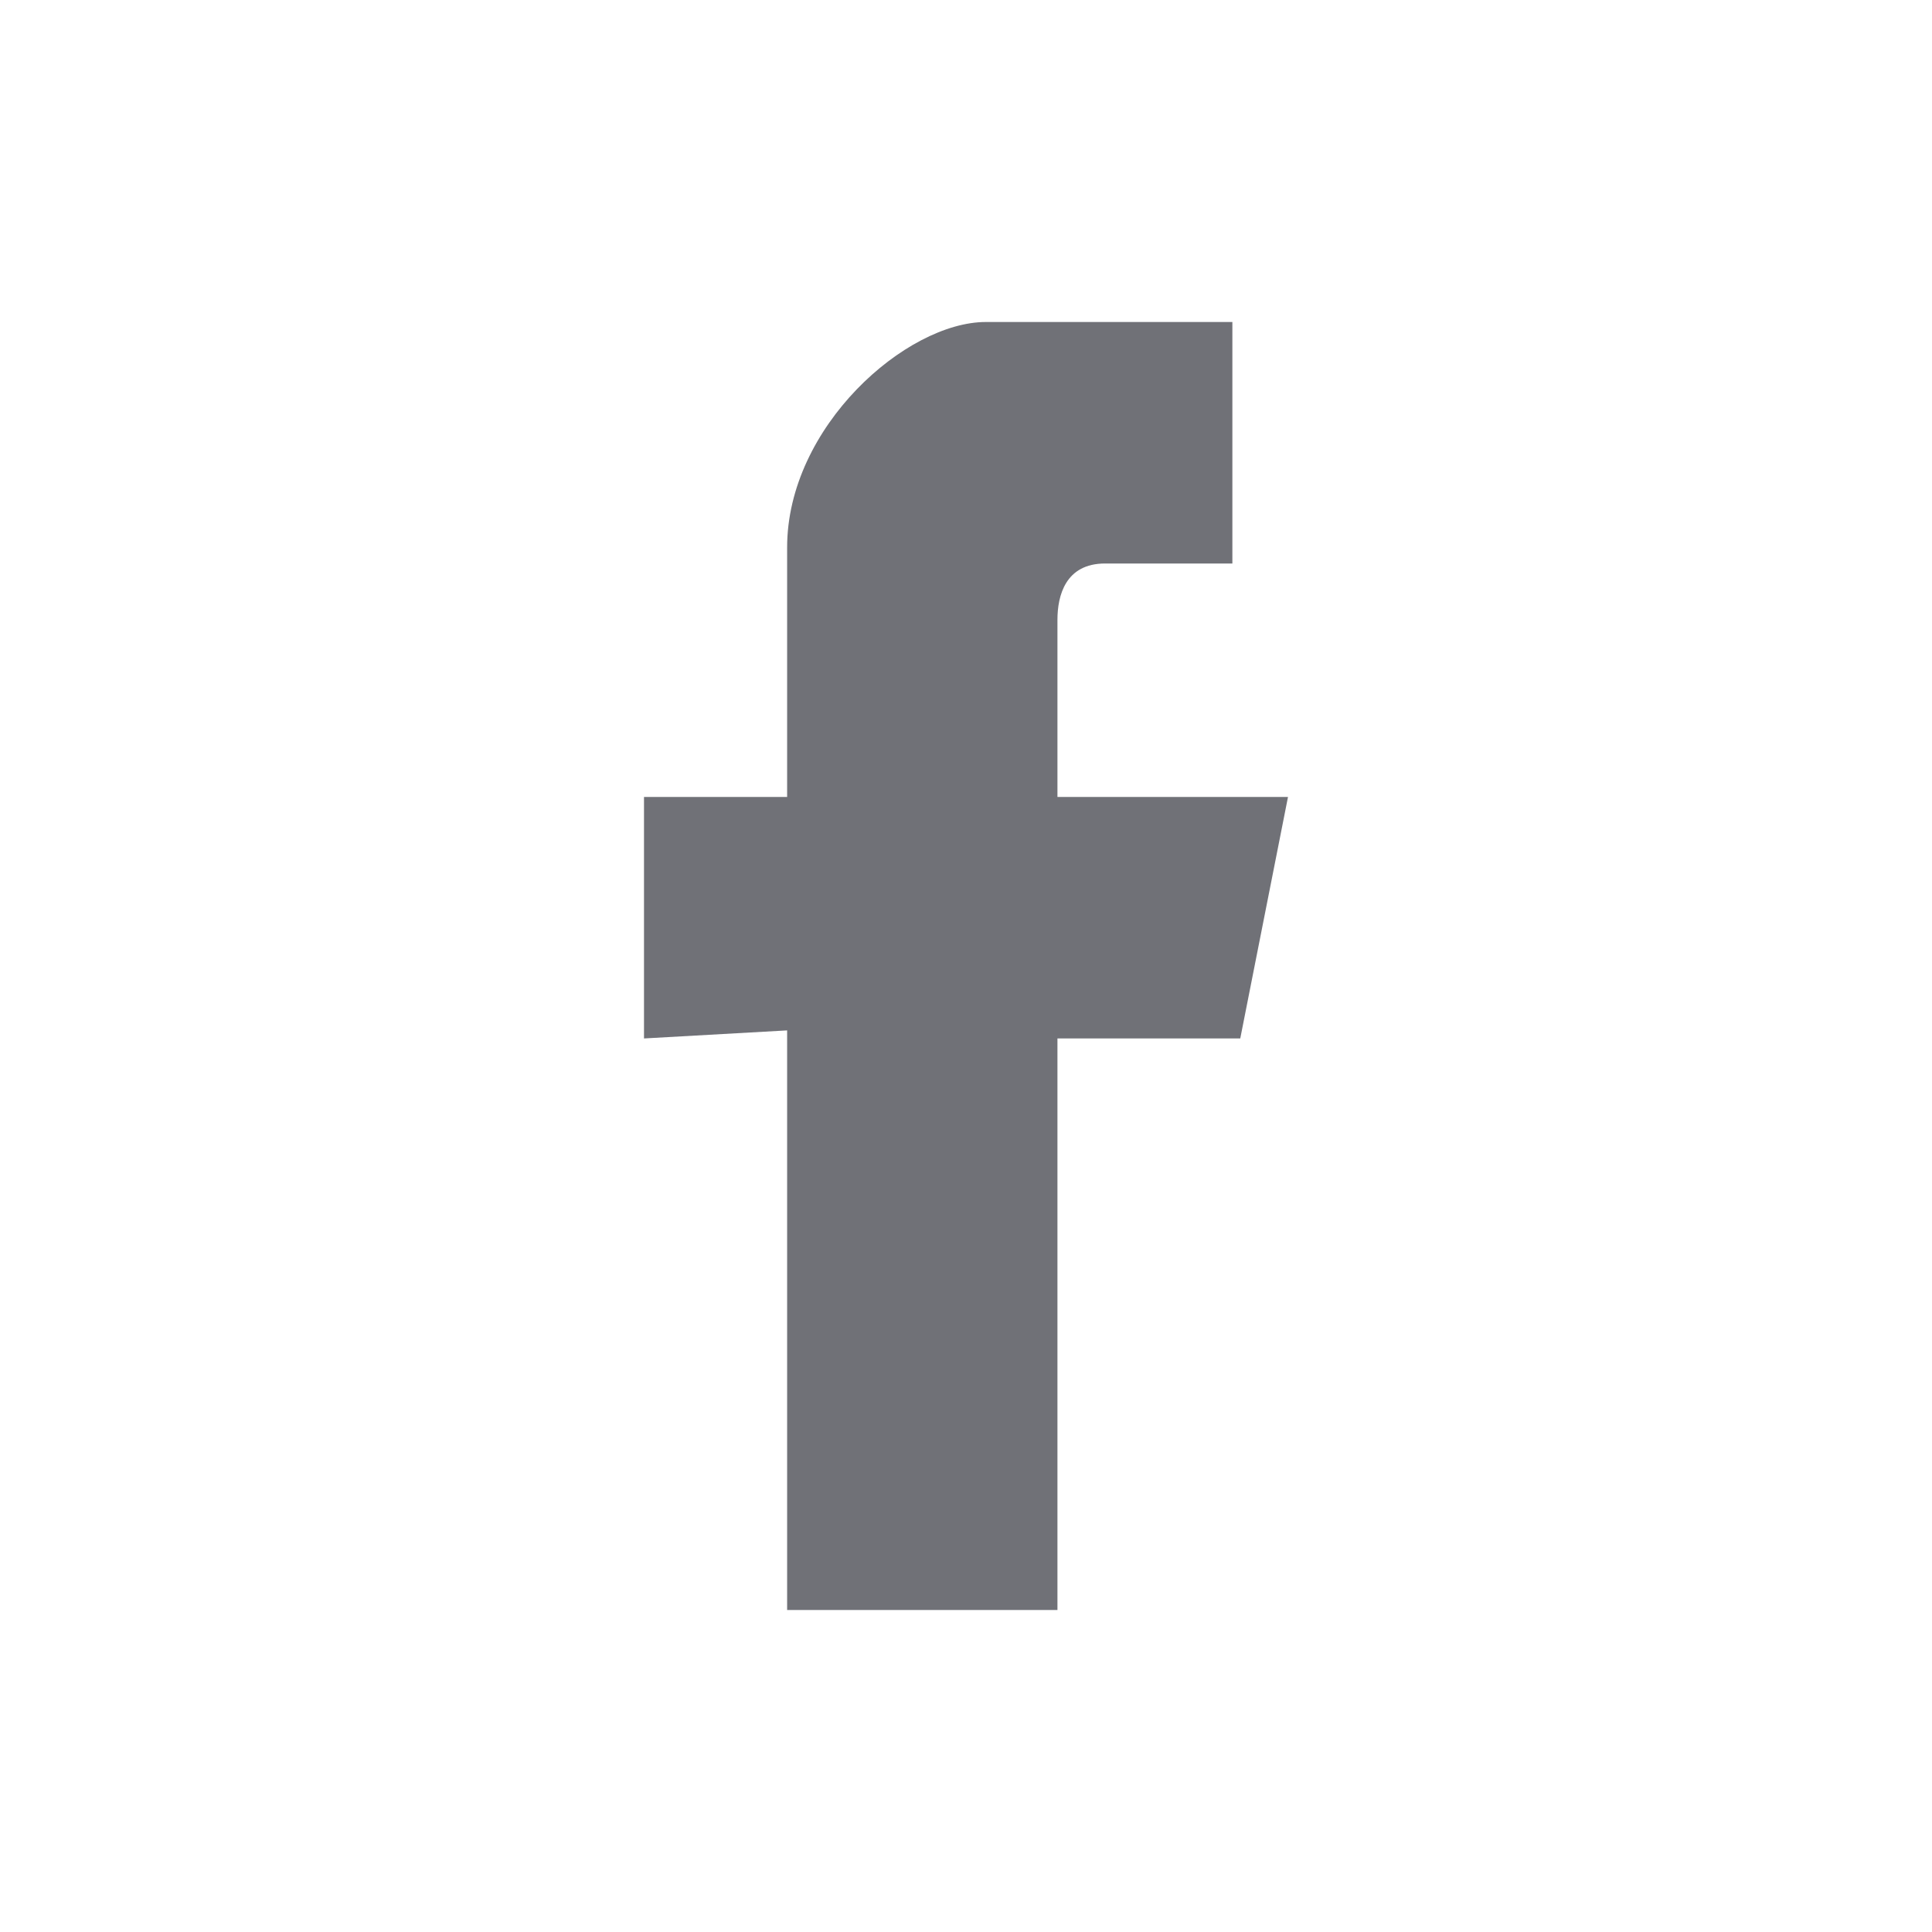
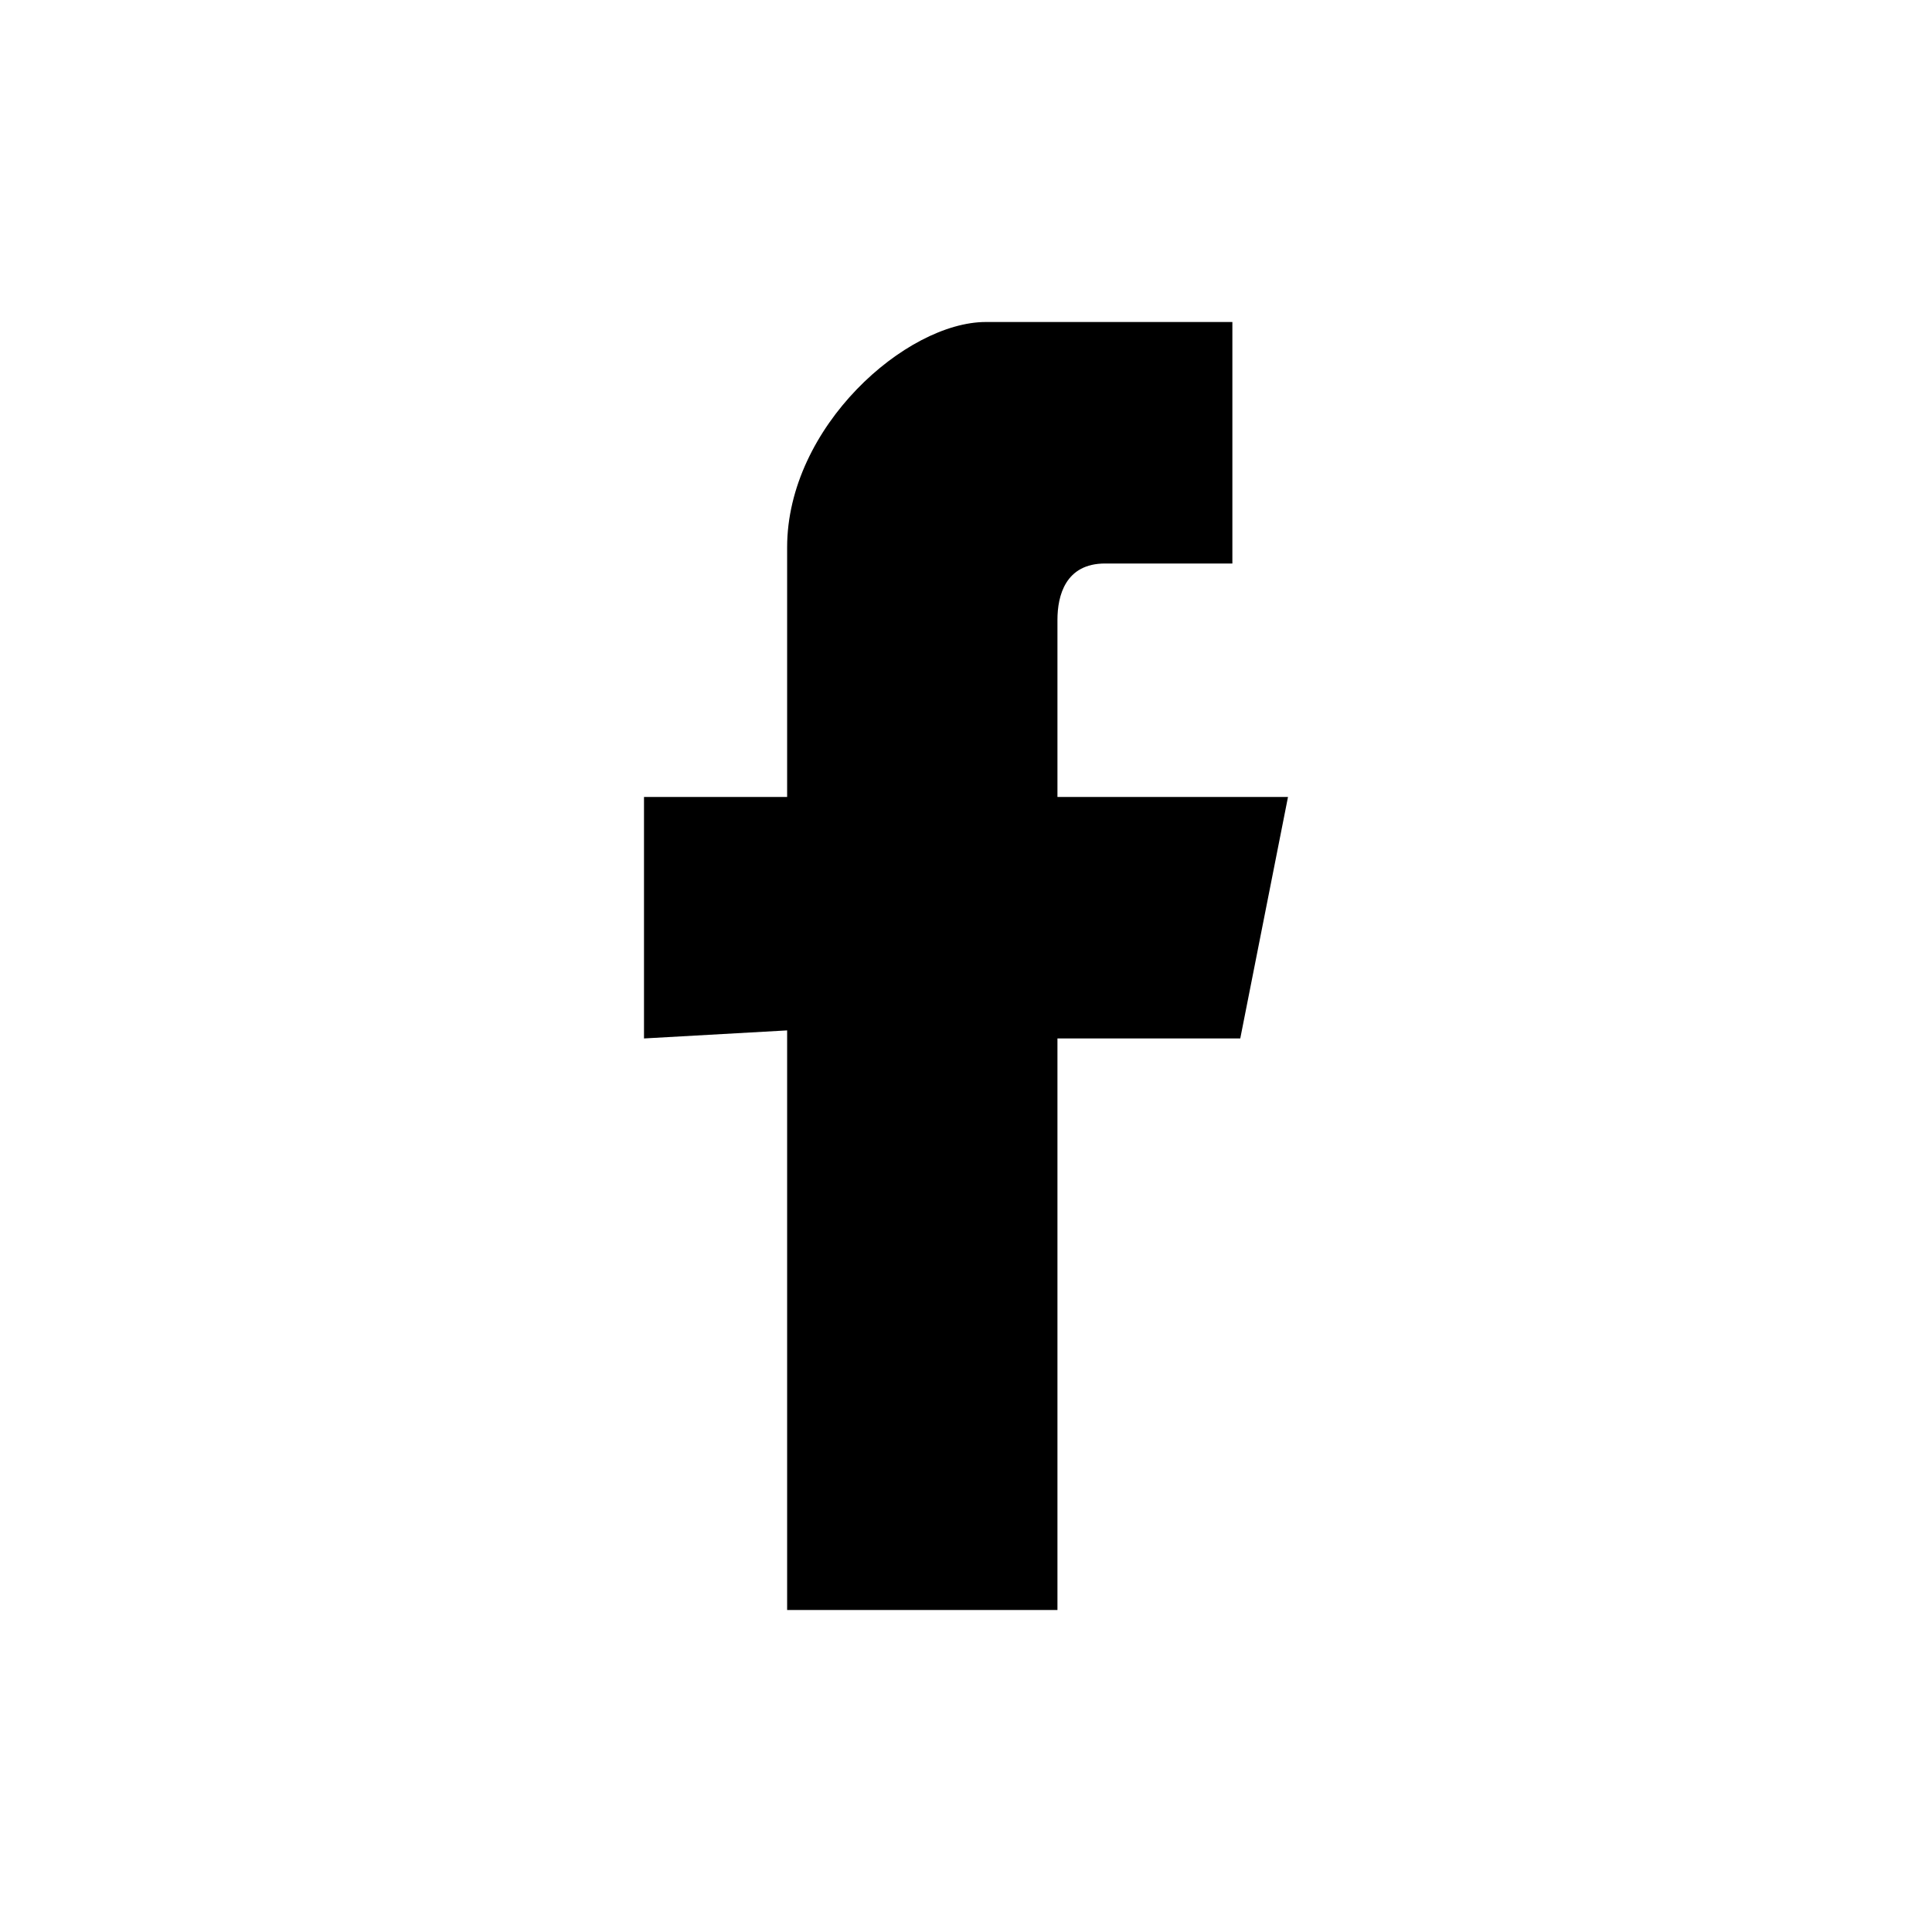
- <svg xmlns="http://www.w3.org/2000/svg" width="24" height="24" viewBox="0 0 24 24" fill="none">
-   <path fill-rule="evenodd" clip-rule="evenodd" d="M9.778 12.8V20H13.136V12.9H15.407L16 9.9H13.136C13.136 9.9 13.136 8.5 13.136 7.7C13.136 7.4 13.235 7 13.728 7C14.42 7 15.309 7 15.309 7V4C15.309 4 13.827 4 12.247 4C11.259 4 9.778 5.3 9.778 6.8C9.778 8.3 9.778 9.9 9.778 9.9H8V12.9L9.778 12.8Z" fill="#707177" />
+ <svg xmlns="http://www.w3.org/2000/svg" width="24" height="24" viewBox="0 0 24 24" fill="currentColor">
+   <path fill-rule="evenodd" clip-rule="evenodd" d="M9.778 12.8V20H13.136V12.9H15.407L16 9.9H13.136C13.136 9.9 13.136 8.5 13.136 7.7C13.136 7.4 13.235 7 13.728 7C14.42 7 15.309 7 15.309 7V4C15.309 4 13.827 4 12.247 4C11.259 4 9.778 5.3 9.778 6.8C9.778 8.3 9.778 9.9 9.778 9.9H8V12.9L9.778 12.8Z" fill="currentColor" />
</svg>
